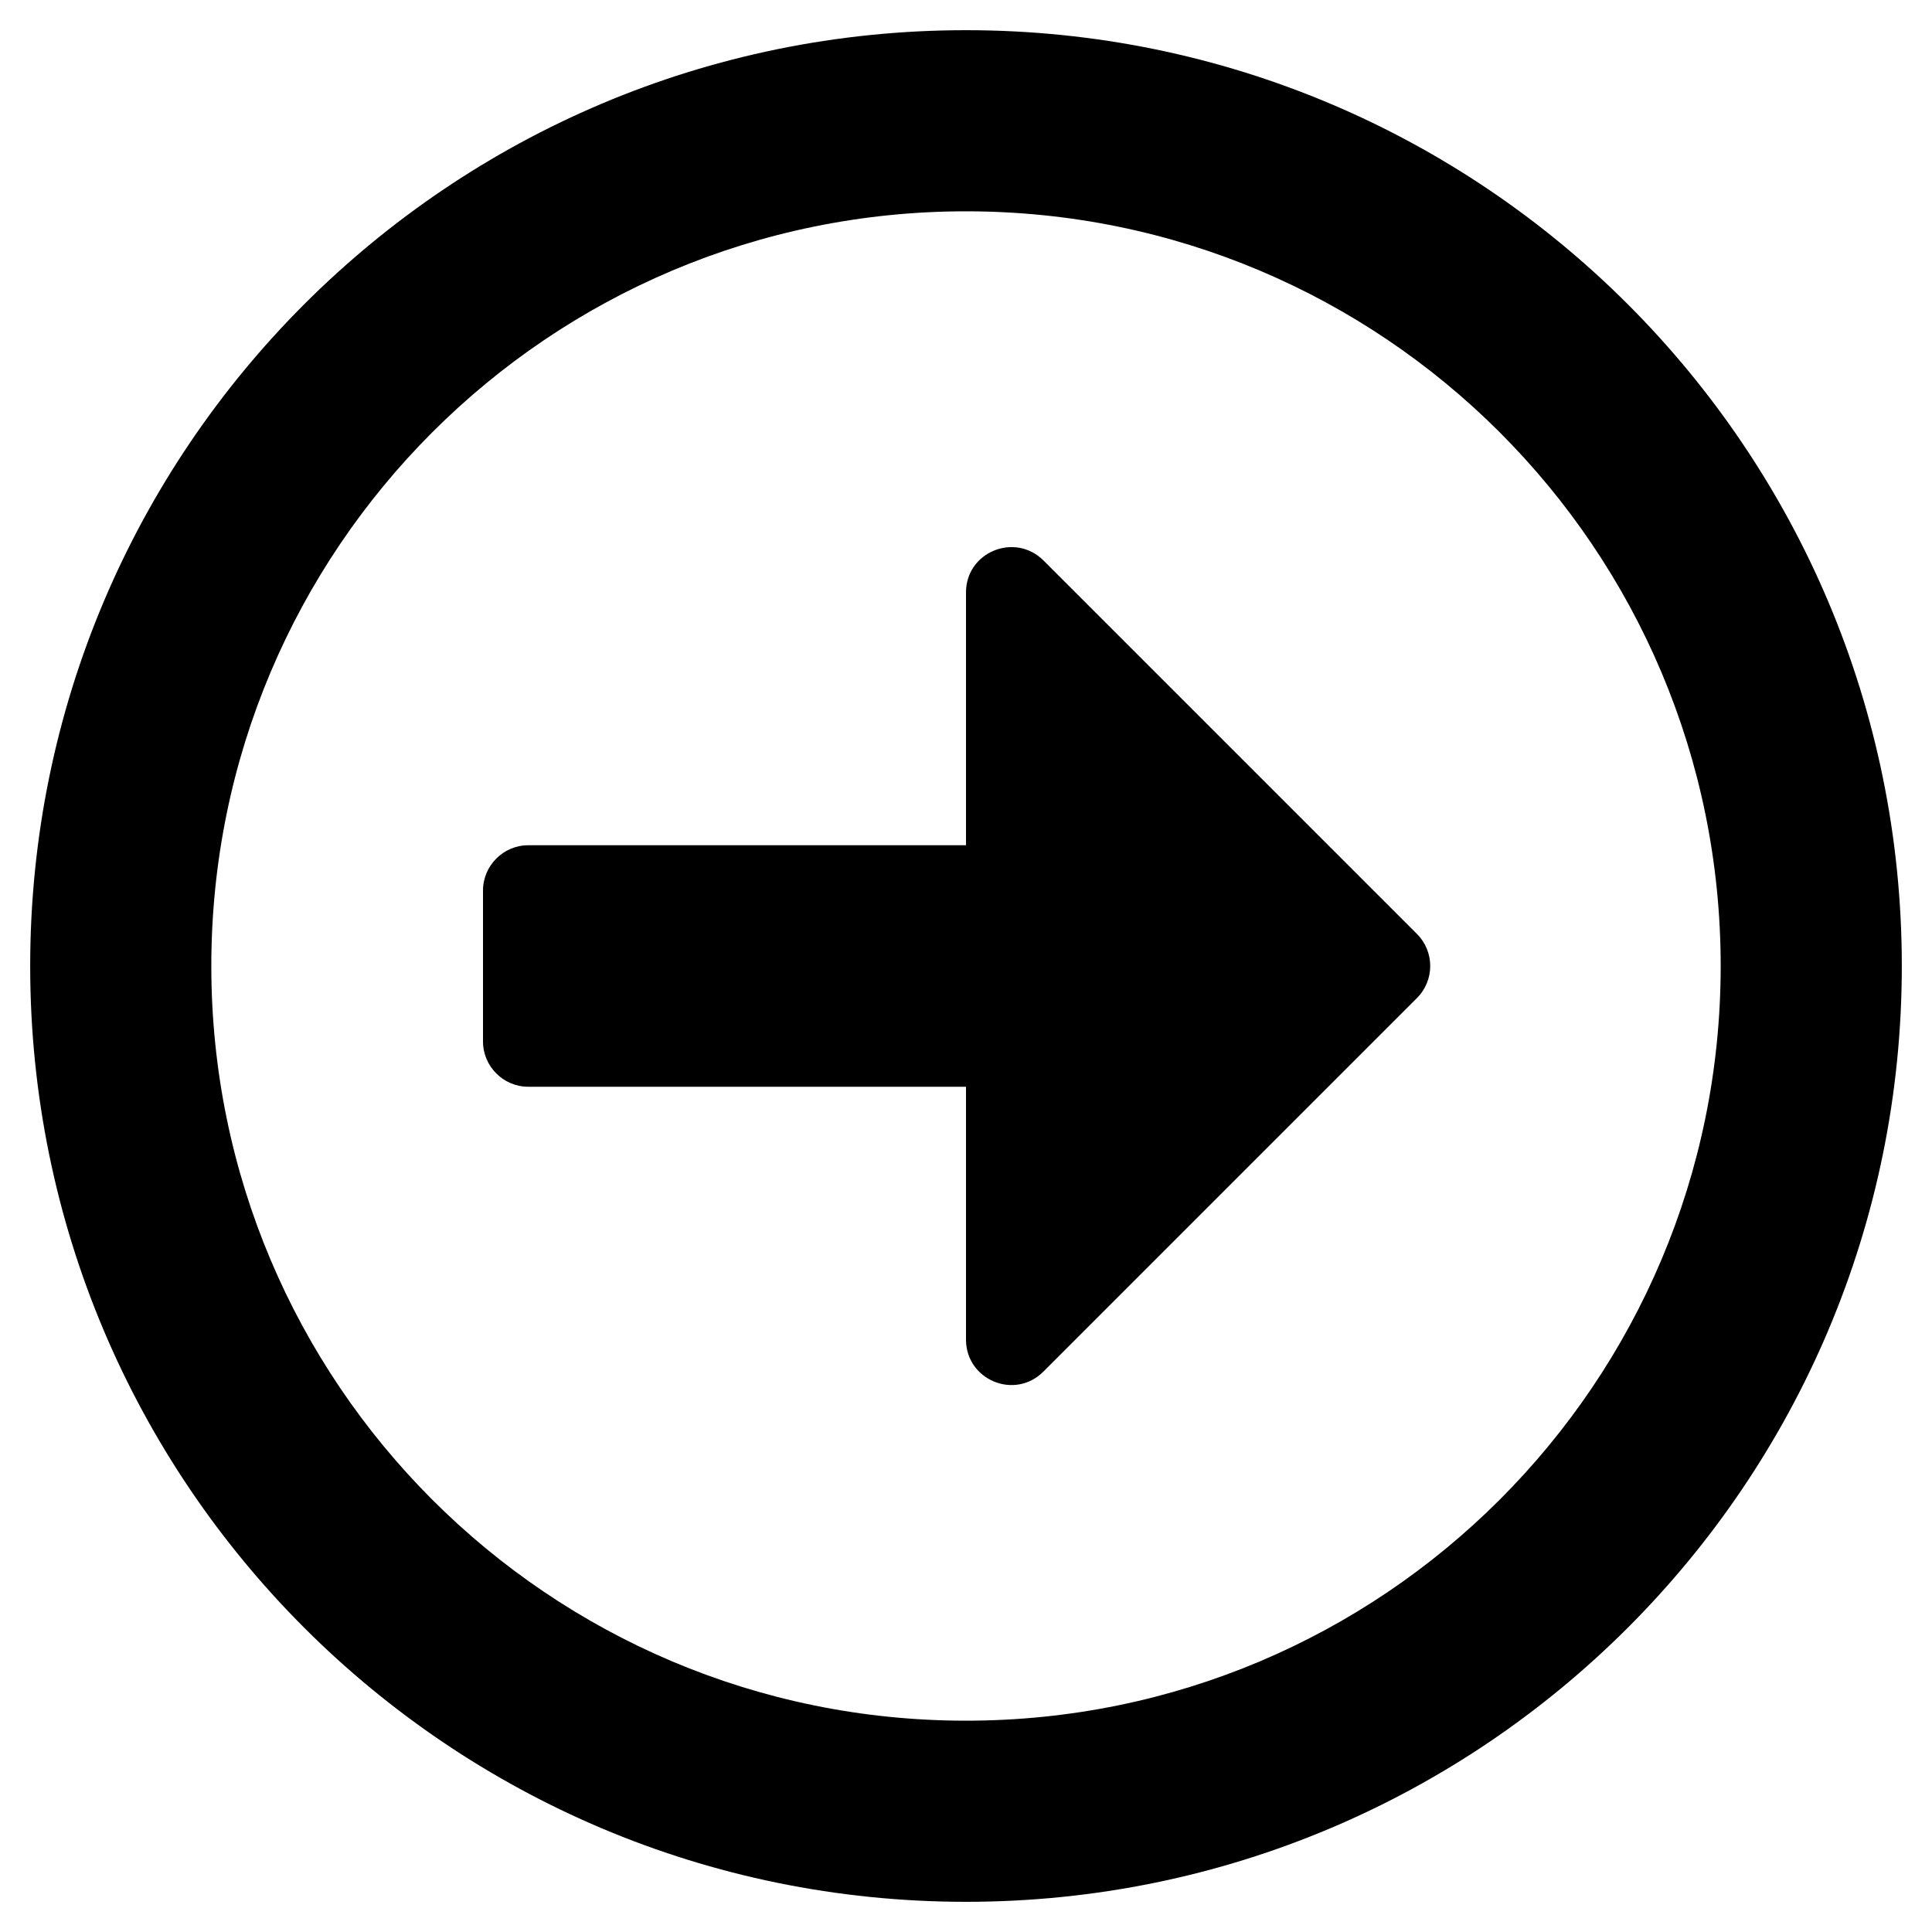
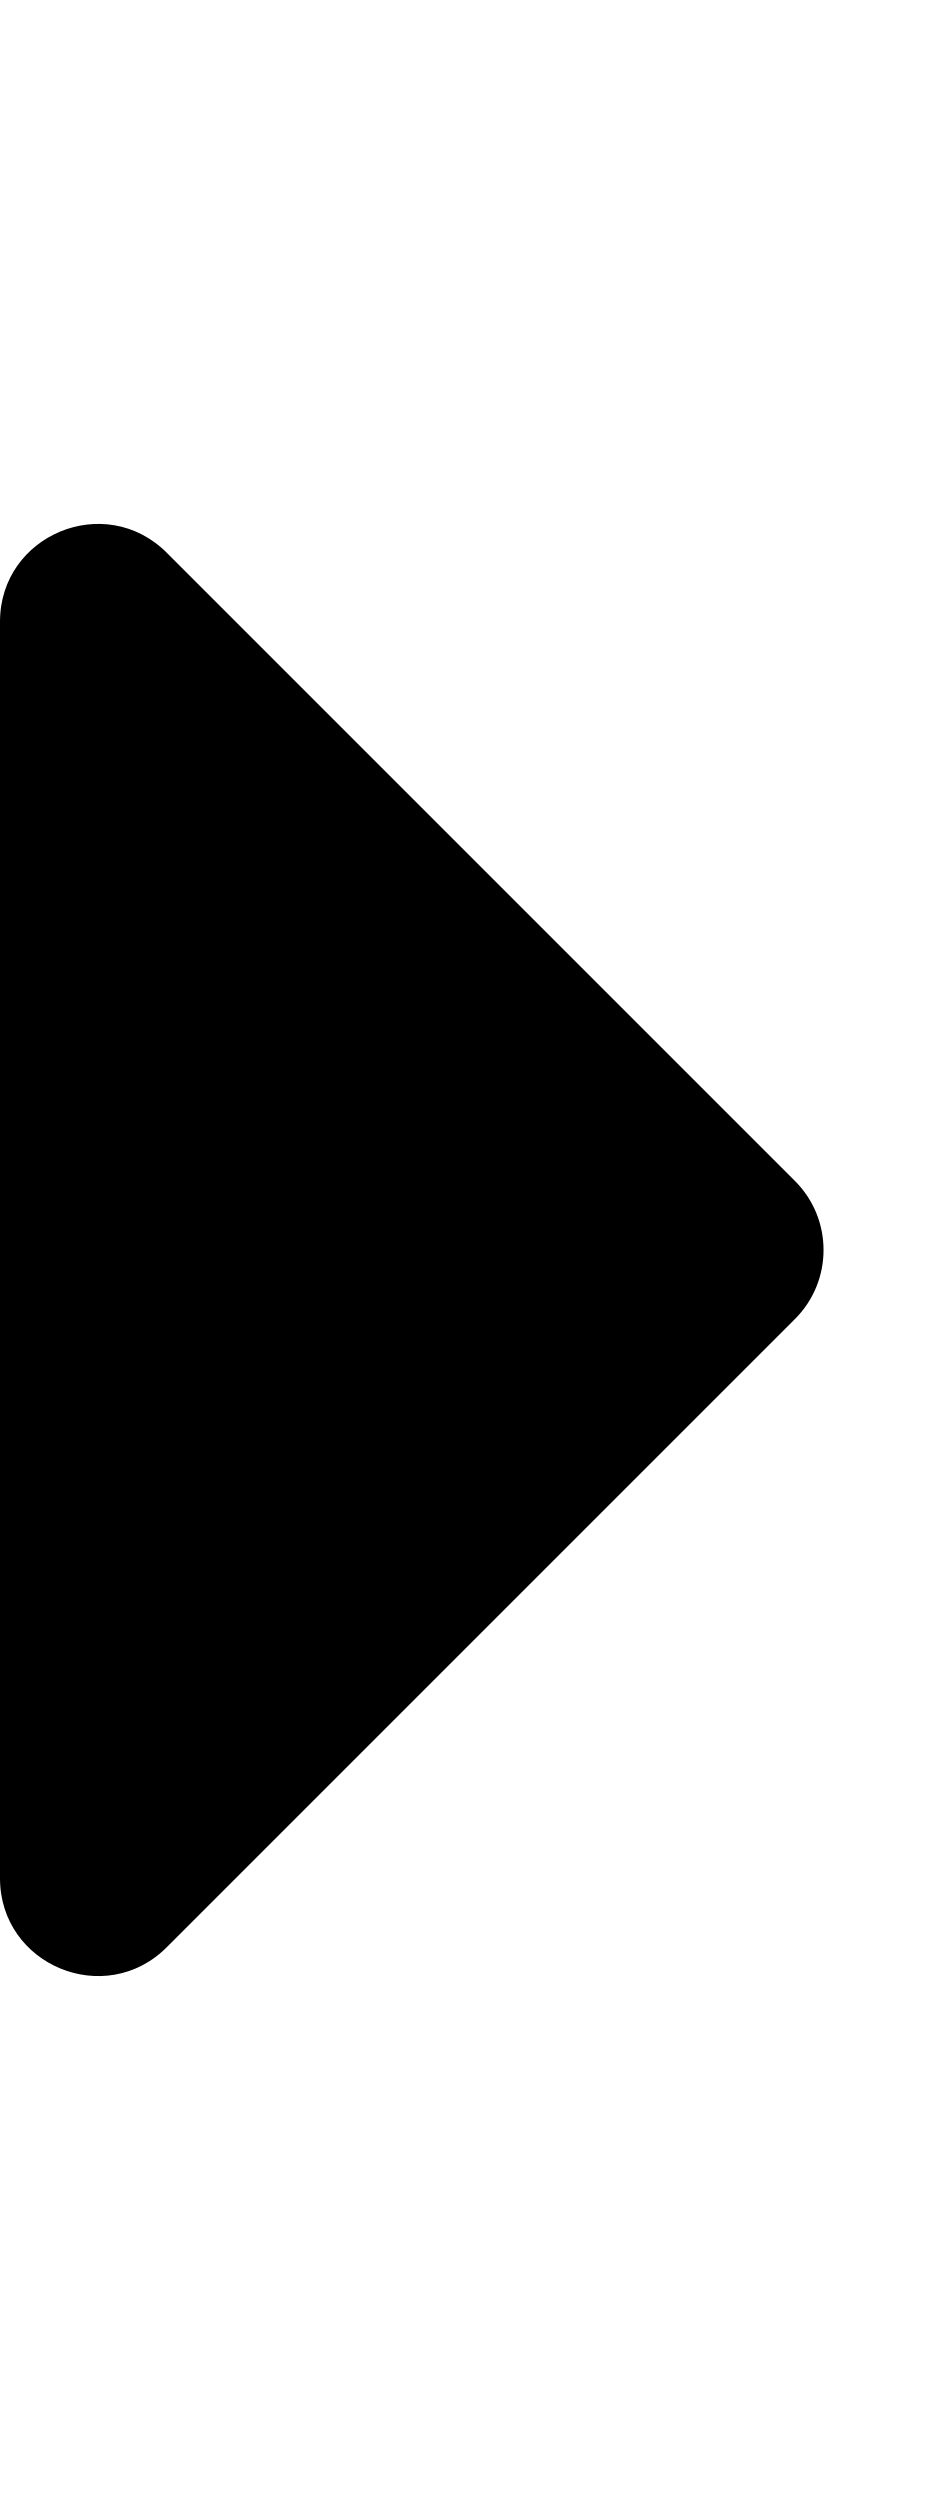
- <svg xmlns="http://www.w3.org/2000/svg" aria-hidden="true" focusable="false" data-prefix="far" data-icon="arrow-alt-circle-right" class="svg-inline--fa fa-arrow-alt-circle-right fa-w-16" role="img" viewBox="0 0 512 512">
-   <path fill="currentColor" d="M504 256C504 119 393 8 256 8S8 119 8 256s111 248 248 248 248-111 248-248zm-448 0c0-110.5 89.5-200 200-200s200 89.5 200 200-89.5 200-200 200S56 366.5 56 256zm72 20v-40c0-6.6 5.4-12 12-12h116v-67c0-10.7 12.9-16 20.5-8.5l99 99c4.7 4.7 4.7 12.3 0 17l-99 99c-7.6 7.6-20.5 2.2-20.5-8.5v-67H140c-6.6 0-12-5.4-12-12z" />
+ <svg xmlns="http://www.w3.org/2000/svg" aria-hidden="true" focusable="false" data-prefix="fas" data-icon="caret-right" class="svg-inline--fa fa-caret-right fa-w-6" role="img" viewBox="0 0 192 512">
+   <path fill="currentColor" d="M0 384.662V127.338c0-17.818 21.543-26.741 34.142-14.142l128.662 128.662c7.81 7.81 7.81 20.474 0 28.284L34.142 398.804C21.543 411.404 0 402.48 0 384.662z" />
</svg>
